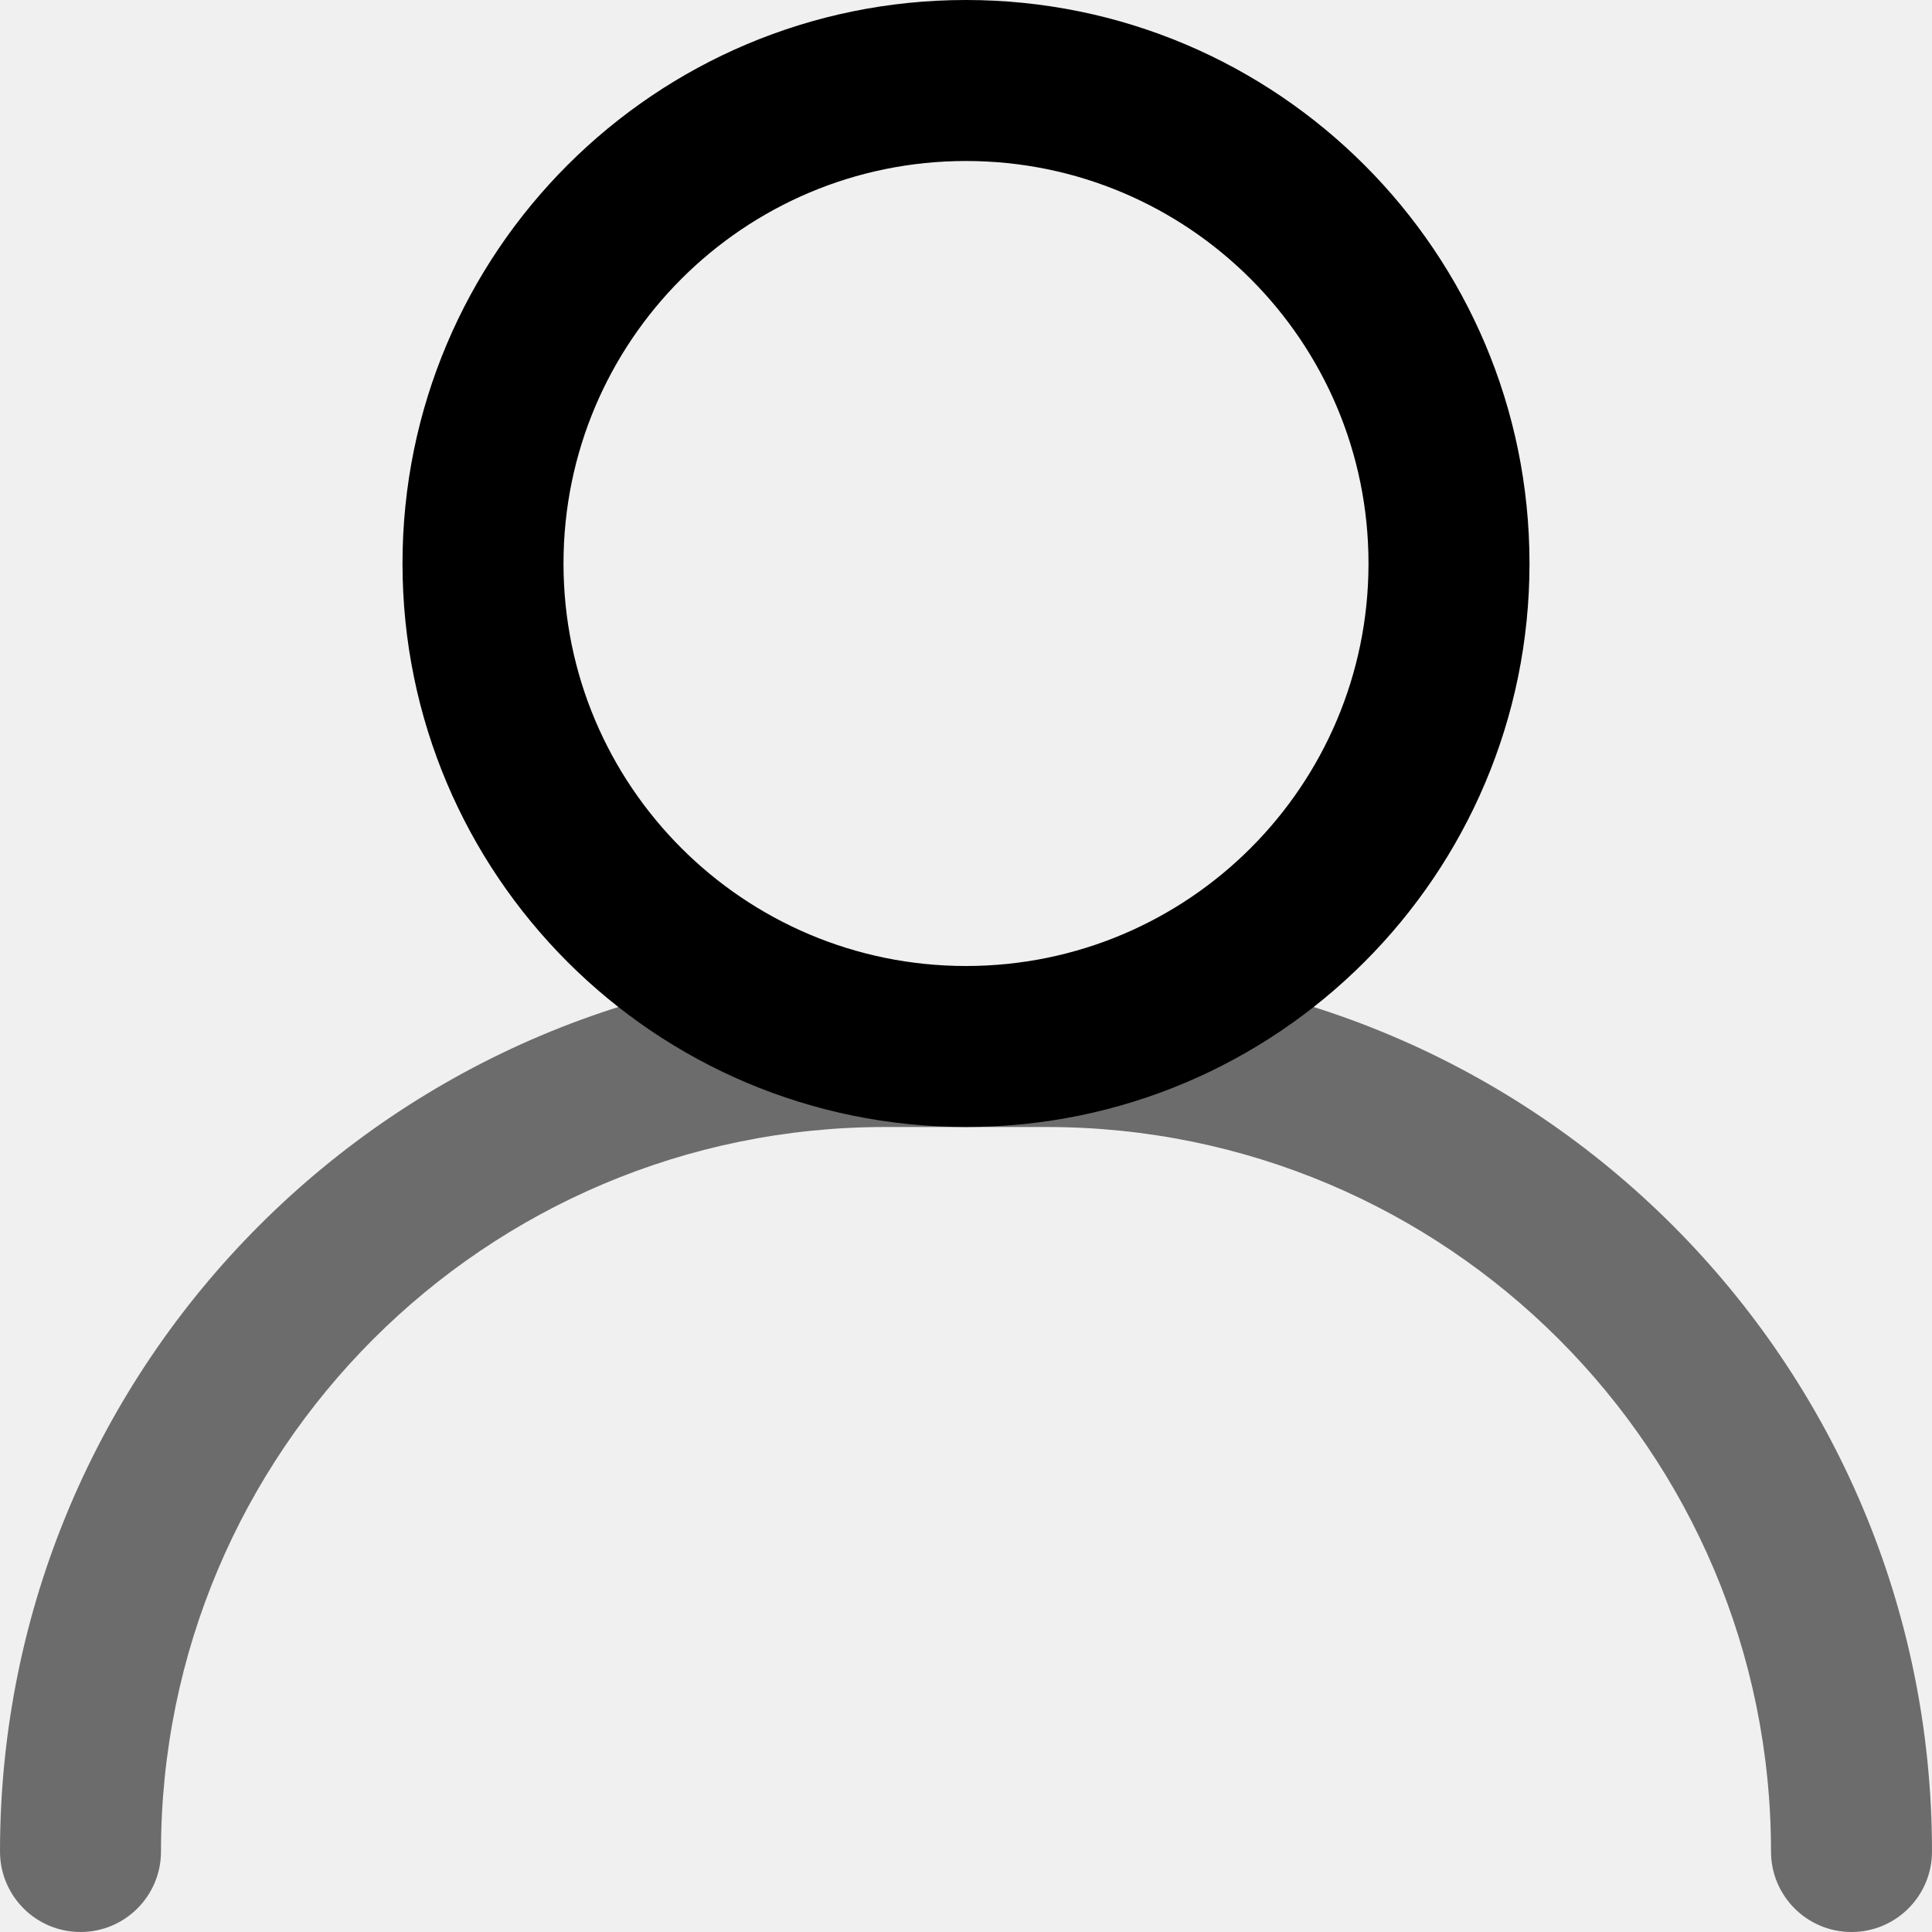
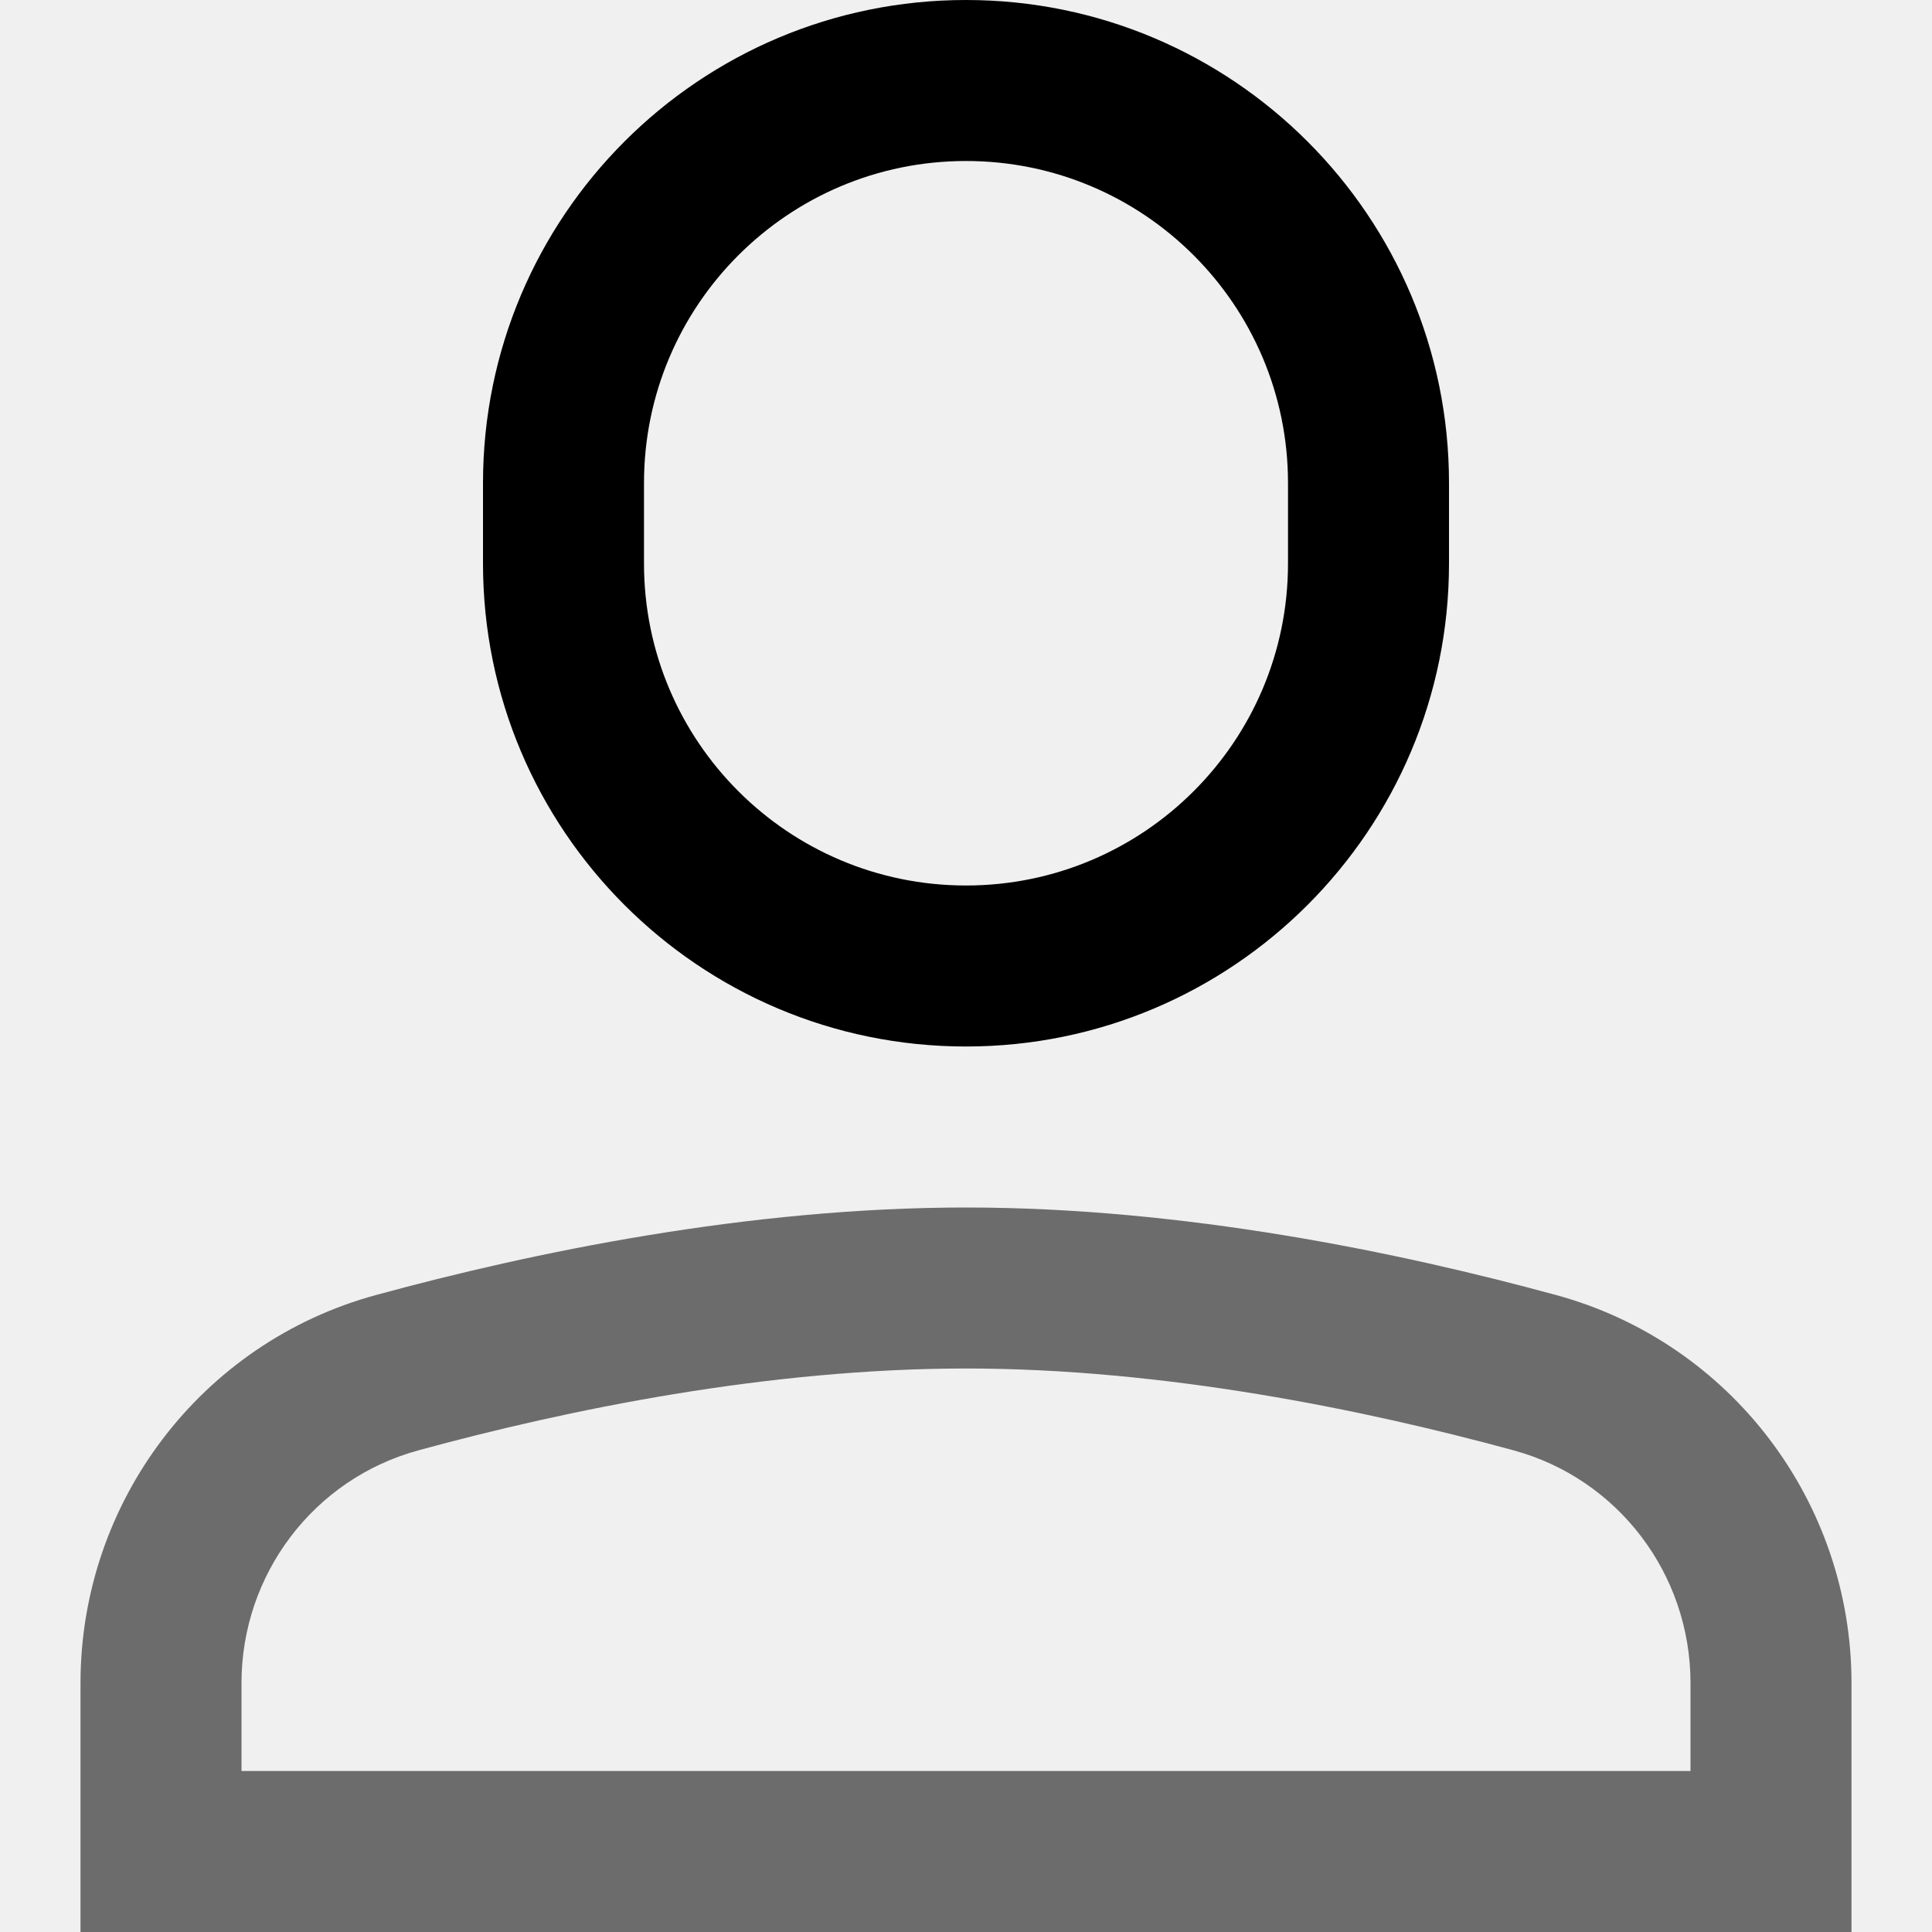
- <svg xmlns="http://www.w3.org/2000/svg" width="24" height="24" viewBox="0 0 24 24">
-   <g clip-path="url(#a)" fill-rule="evenodd" clip-rule="evenodd">
-     <path opacity=".55" d="M11 14a9 9 0 0 0-9 9 1 1 0 1 1-2 0c0-6.075 4.925-11 11-11h2c6.075 0 11 4.925 11 11a1 1 0 1 1-2 0 9 9 0 0 0-9-9h-2Z" />
-     <path d="M12 2a5 5 0 1 0 0 10 5 5 0 0 0 0-10ZM5 7a7 7 0 1 1 14 0A7 7 0 0 1 5 7Z" />
-   </g>
-   <defs>
-     <clipPath id="a">
-       <path fill="#fff" d="M0 0h24v24H0z" />
-     </clipPath>
-   </defs>
+ <svg xmlns="http://www.w3.org/2000/svg" width="24" height="24" viewBox="0 0 24 24" fill="none">
+   <path fill-rule="evenodd" clip-rule="evenodd" d="M12 2C9.791 2 8 3.791 8 6V7C8 9.209 9.791 11 12 11C14.209 11 16 9.209 16 7V6C16 3.791 14.209 2 12 2ZM6 6C6 2.687 8.687 0 12 0C15.313 0 18 2.687 18 6V7C18 10.313 15.313 13 12 13C8.687 13 6 10.313 6 7V6Z" fill="black" />
+   <path opacity="0.55" fill-rule="evenodd" clip-rule="evenodd" d="M4.671 16.087C6.608 15.559 9.29 15 12 15C14.71 15 17.392 15.559 19.329 16.087M4.671 16.087C2.495 16.68 1 18.662 1 20.908V24H23V20.908C23 18.662 21.505 16.68 19.329 16.087M12 17C9.539 17 7.048 17.511 5.197 18.017C3.9 18.37 3 19.554 3 20.908V22H21V20.908C21 19.554 20.1 18.37 18.803 18.017C16.952 17.512 14.461 17 12 17Z" fill="black" />
</svg>
